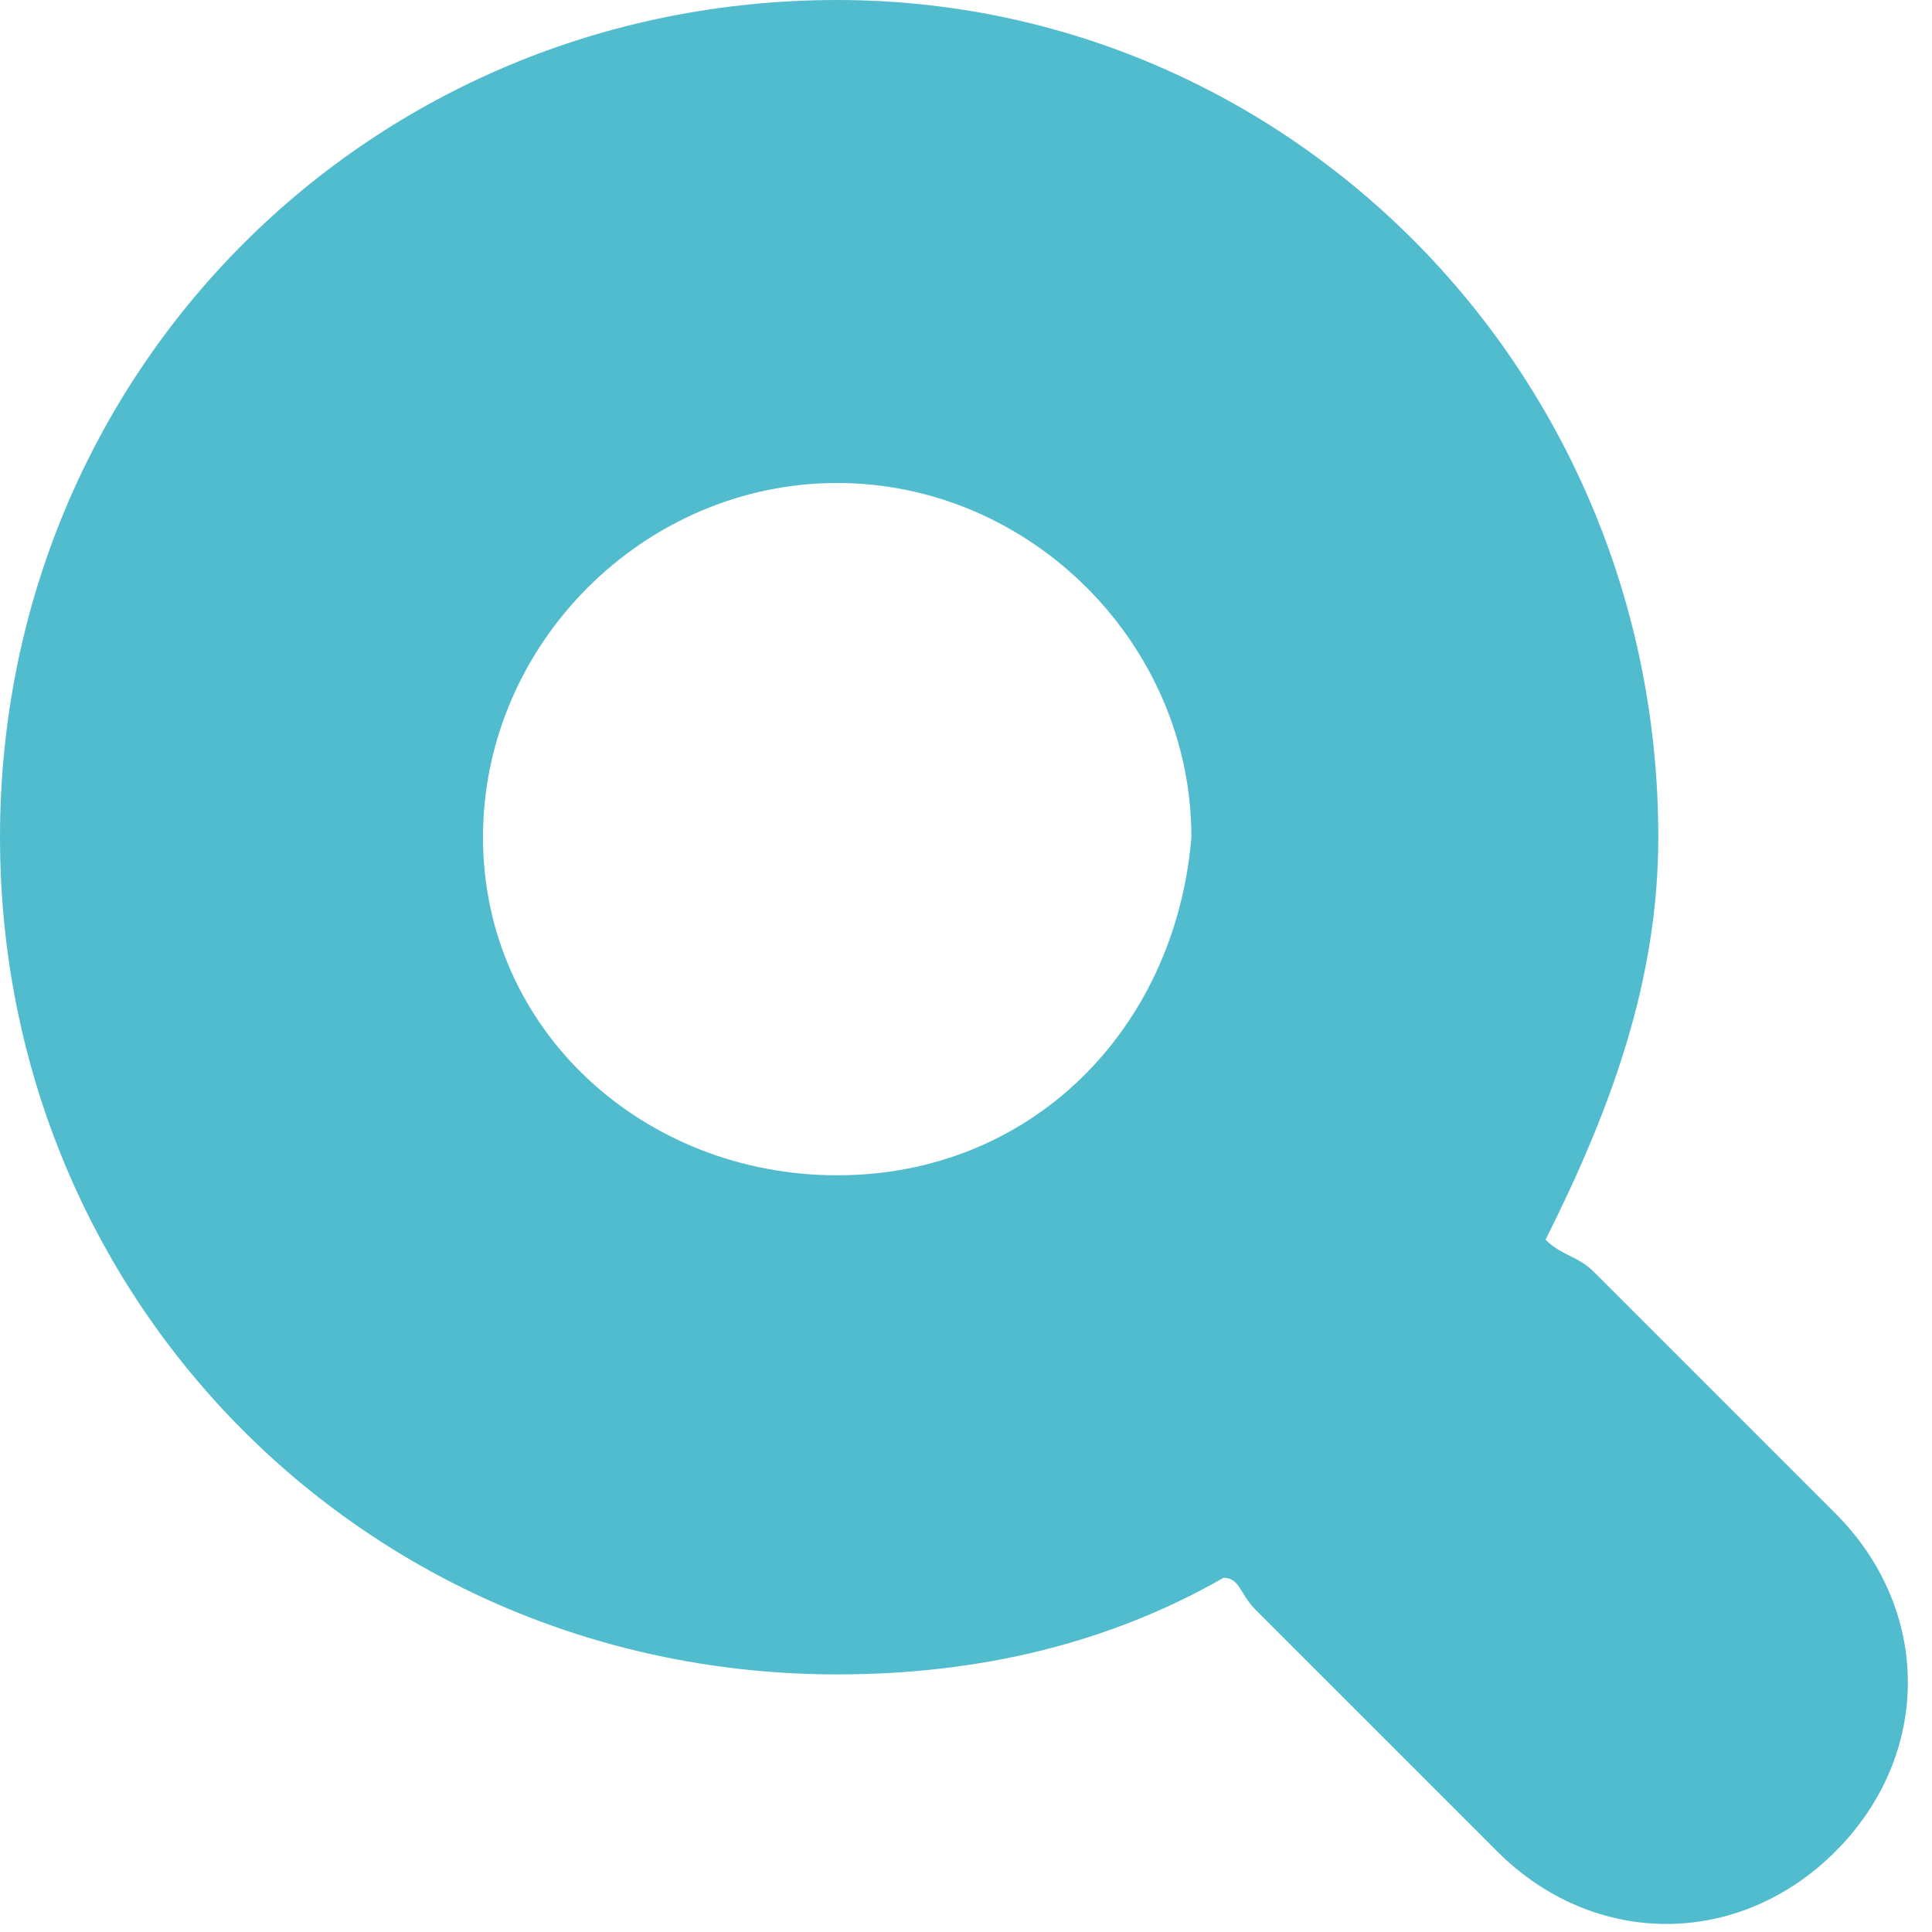
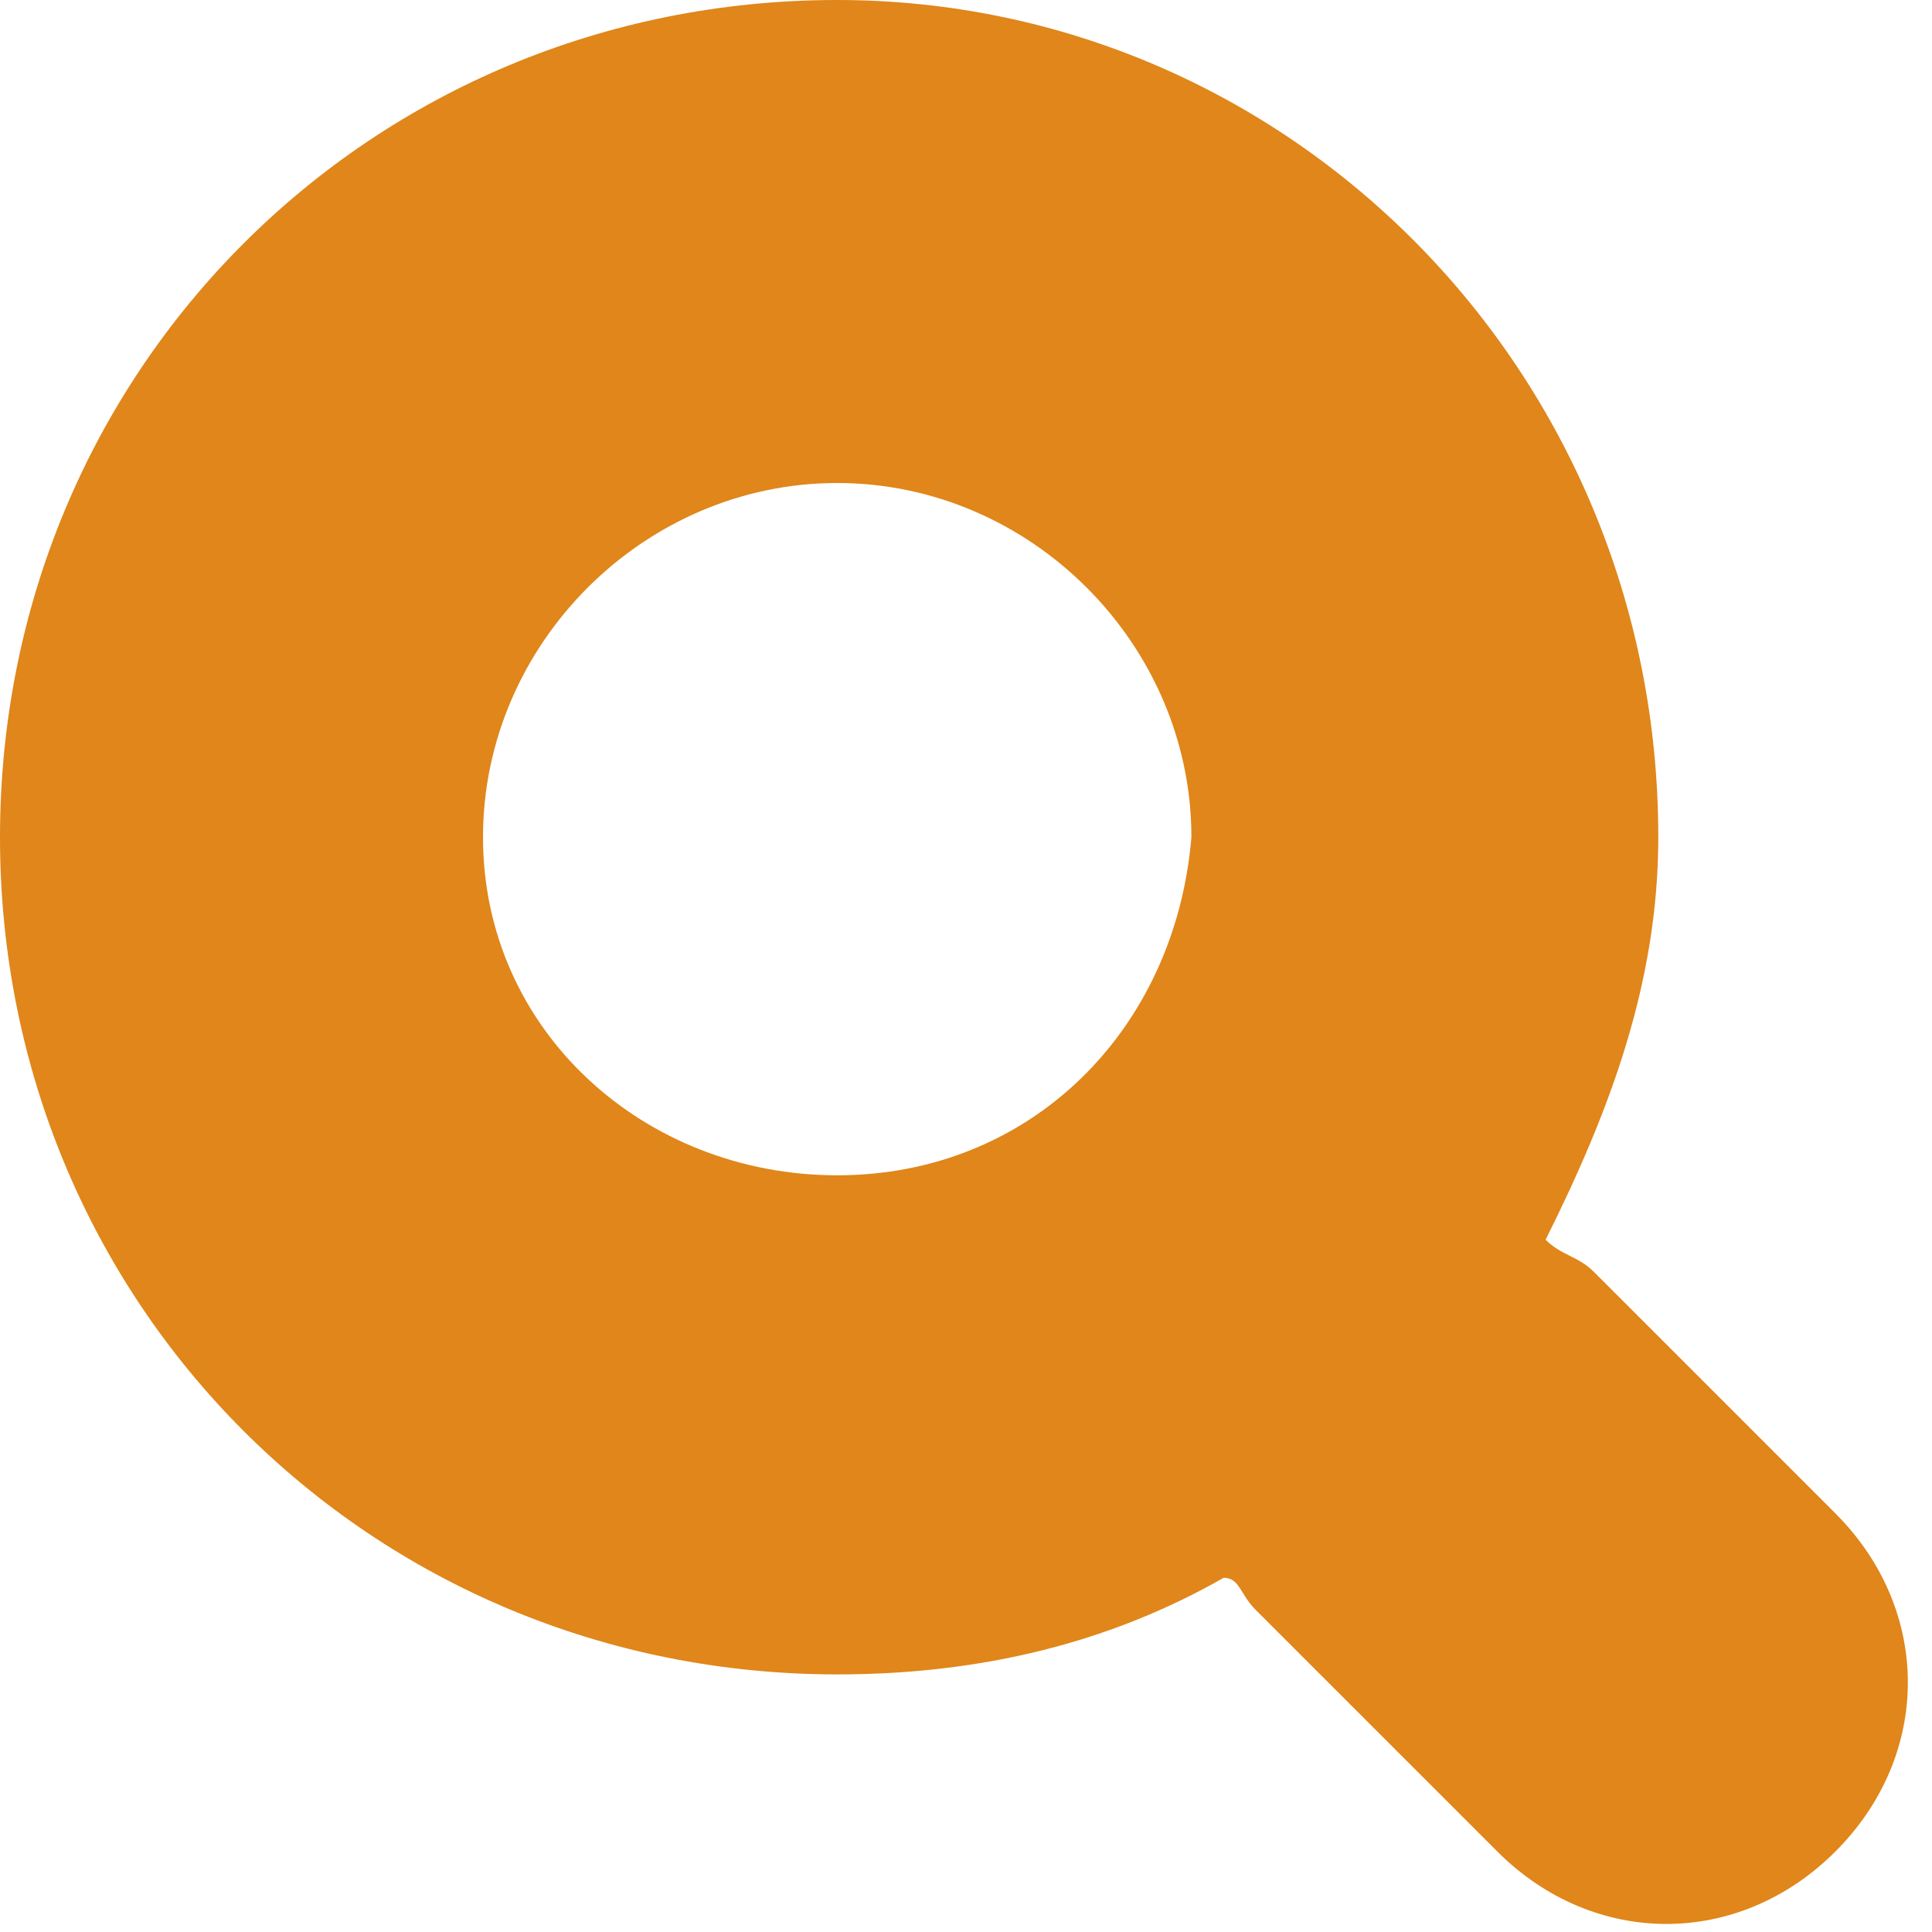
<svg xmlns="http://www.w3.org/2000/svg" version="1.1" x="0px" y="0px" width="12px" height="12px" viewBox="0 0 12 12" style="overflow:visible;enable-background:new 0 0 12 12;" xml:space="preserve" preserveAspectRatio="xMinYMid meet">
  <defs>
</defs>
-   <path style="fill:#52bccf;" d="M11.4,9.4L9.9,7.9C9.8,7.8,9.7,7.8,9.6,7.7c0.4-0.8,0.7-1.6,0.7-2.5C10.3,2.3,8,0,5.2,0  C2.3,0,0,2.3,0,5.2s2.3,5.2,5.2,5.2c0.9,0,1.7-0.2,2.4-0.6C7.7,9.8,7.7,9.9,7.8,10l1.5,1.5c0.6,0.6,1.5,0.6,2.1,0S12,10,11.4,9.4z   M5.2,7.3C4,7.3,3,6.4,3,5.2C3,4,4,3,5.2,3c1.2,0,2.2,1,2.2,2.2C7.3,6.4,6.4,7.3,5.2,7.3z" />
+   <path style="fill:#E0861A;" d="M11.4,9.4L9.9,7.9C9.8,7.8,9.7,7.8,9.6,7.7c0.4-0.8,0.7-1.6,0.7-2.5C10.3,2.3,8,0,5.2,0  C2.3,0,0,2.3,0,5.2s2.3,5.2,5.2,5.2c0.9,0,1.7-0.2,2.4-0.6C7.7,9.8,7.7,9.9,7.8,10l1.5,1.5c0.6,0.6,1.5,0.6,2.1,0S12,10,11.4,9.4z   M5.2,7.3C4,7.3,3,6.4,3,5.2C3,4,4,3,5.2,3c1.2,0,2.2,1,2.2,2.2C7.3,6.4,6.4,7.3,5.2,7.3z" />
</svg>
